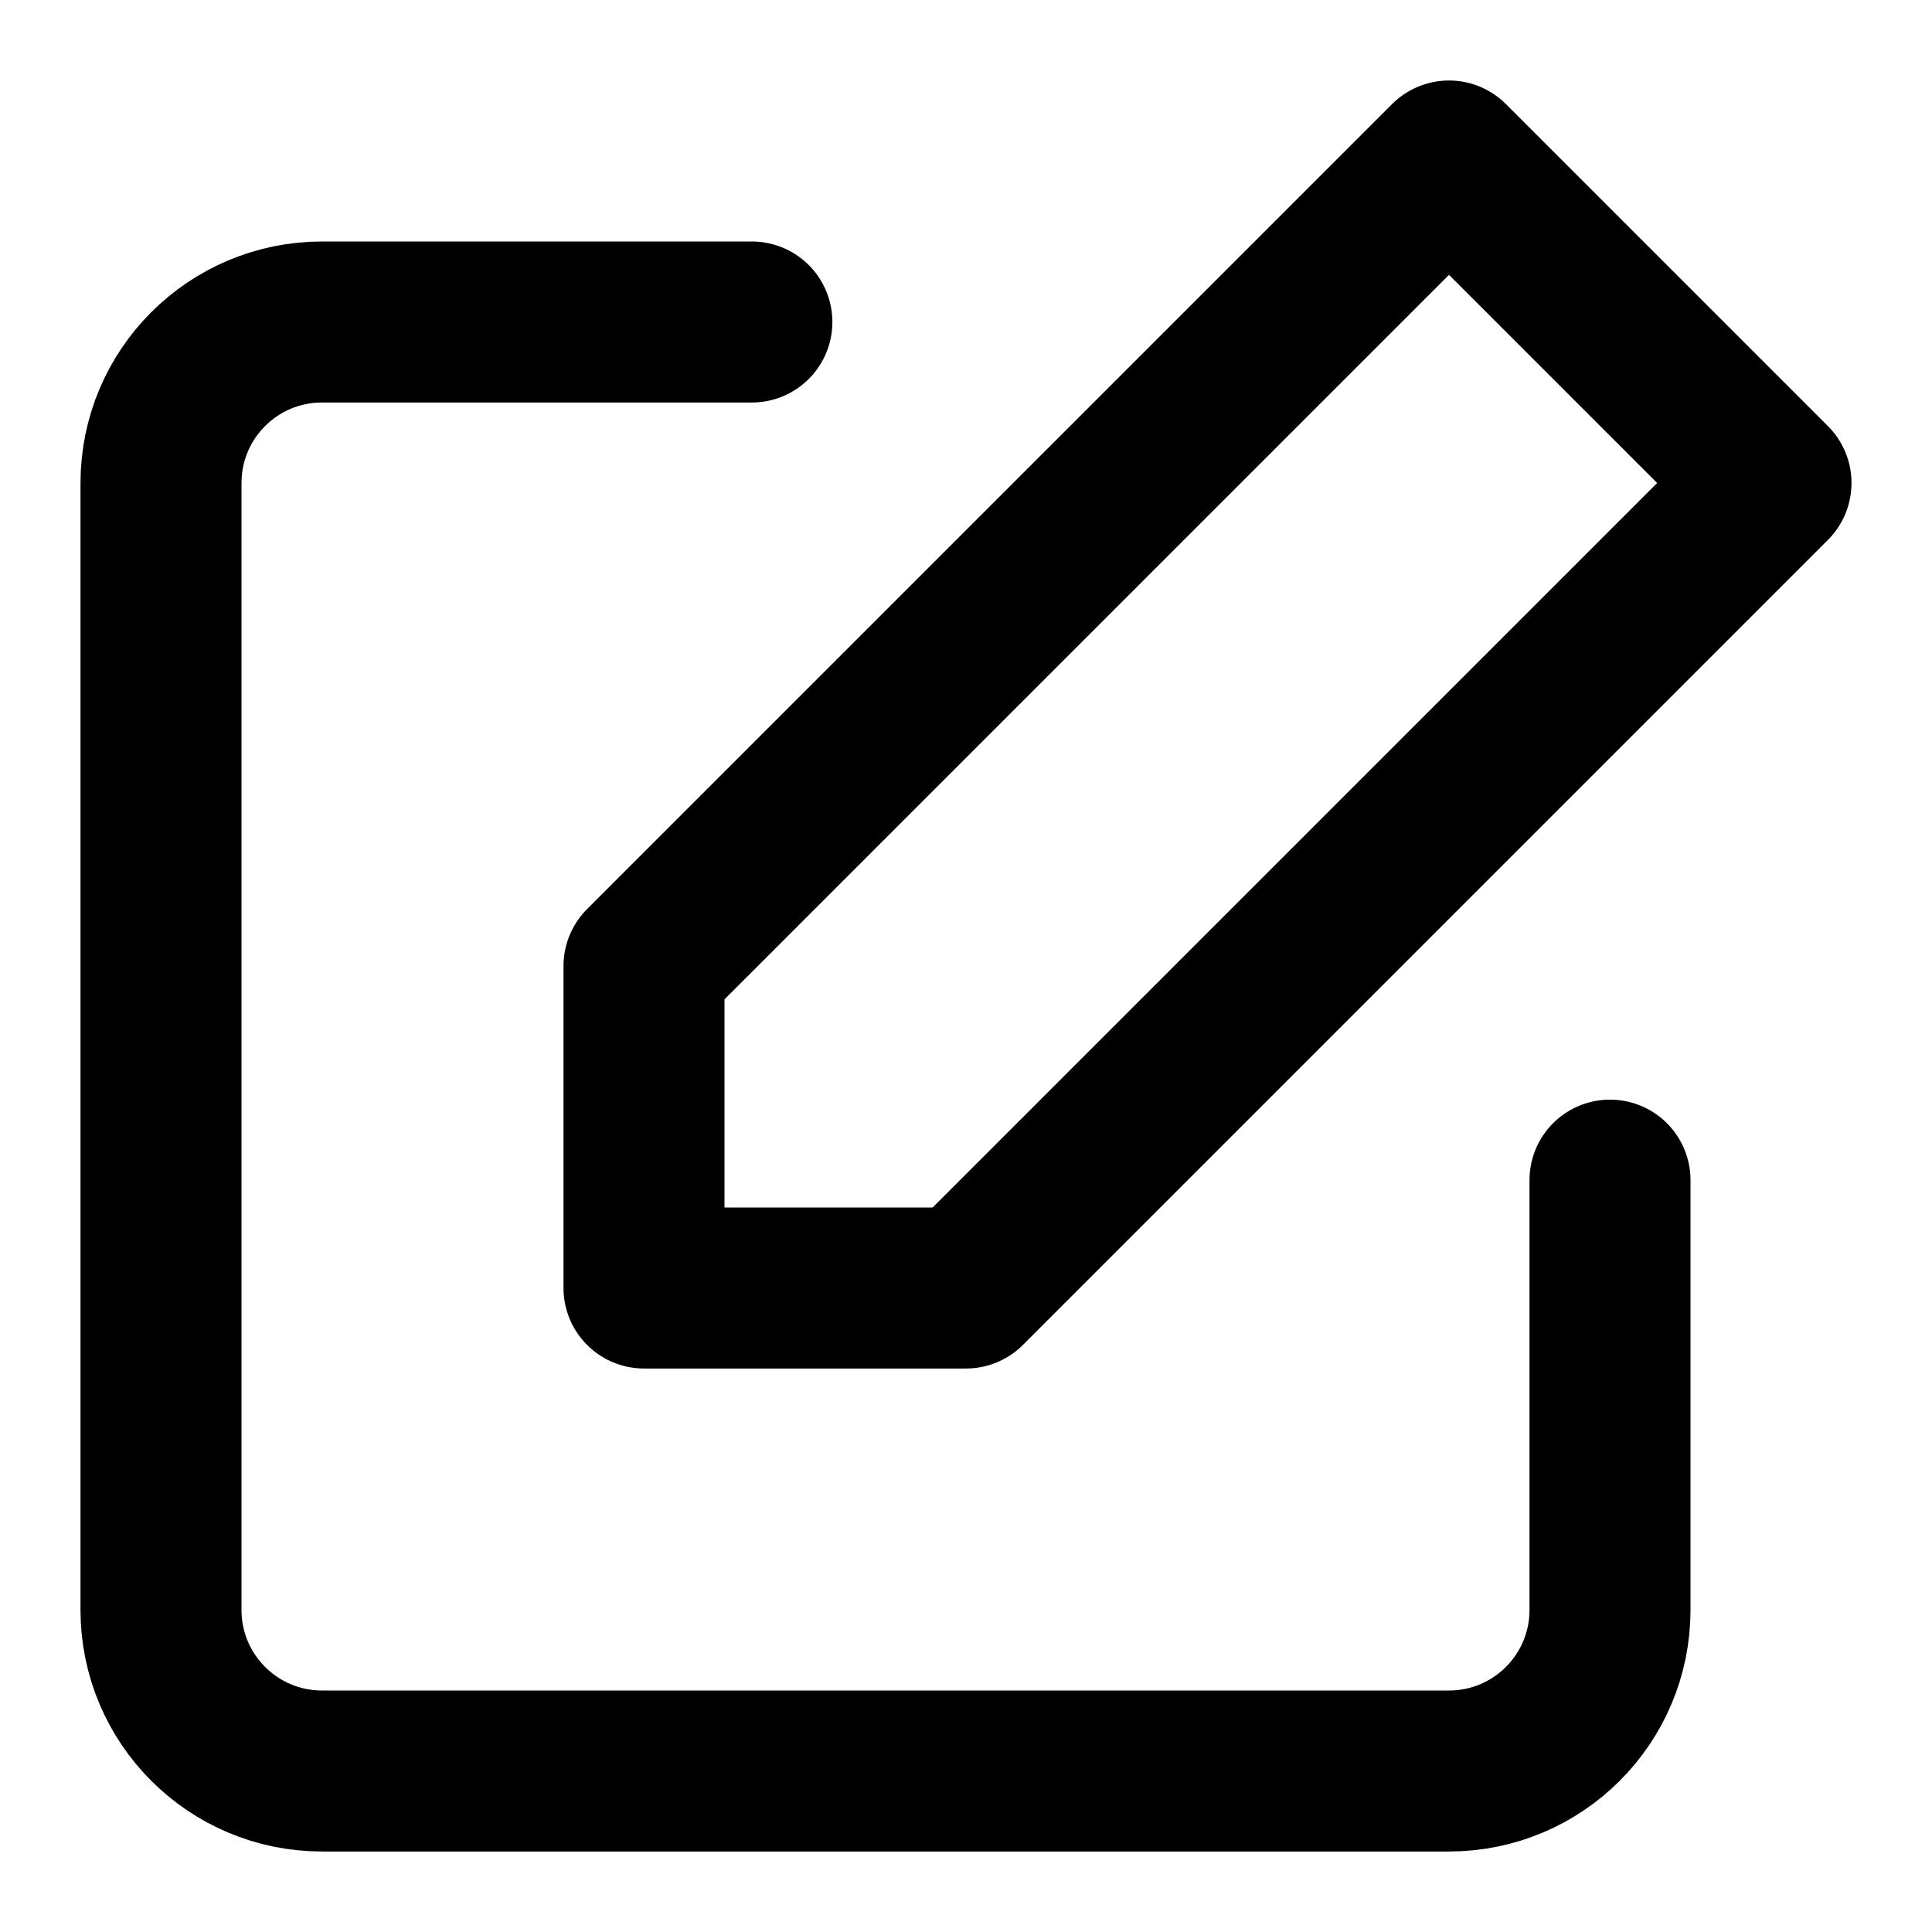
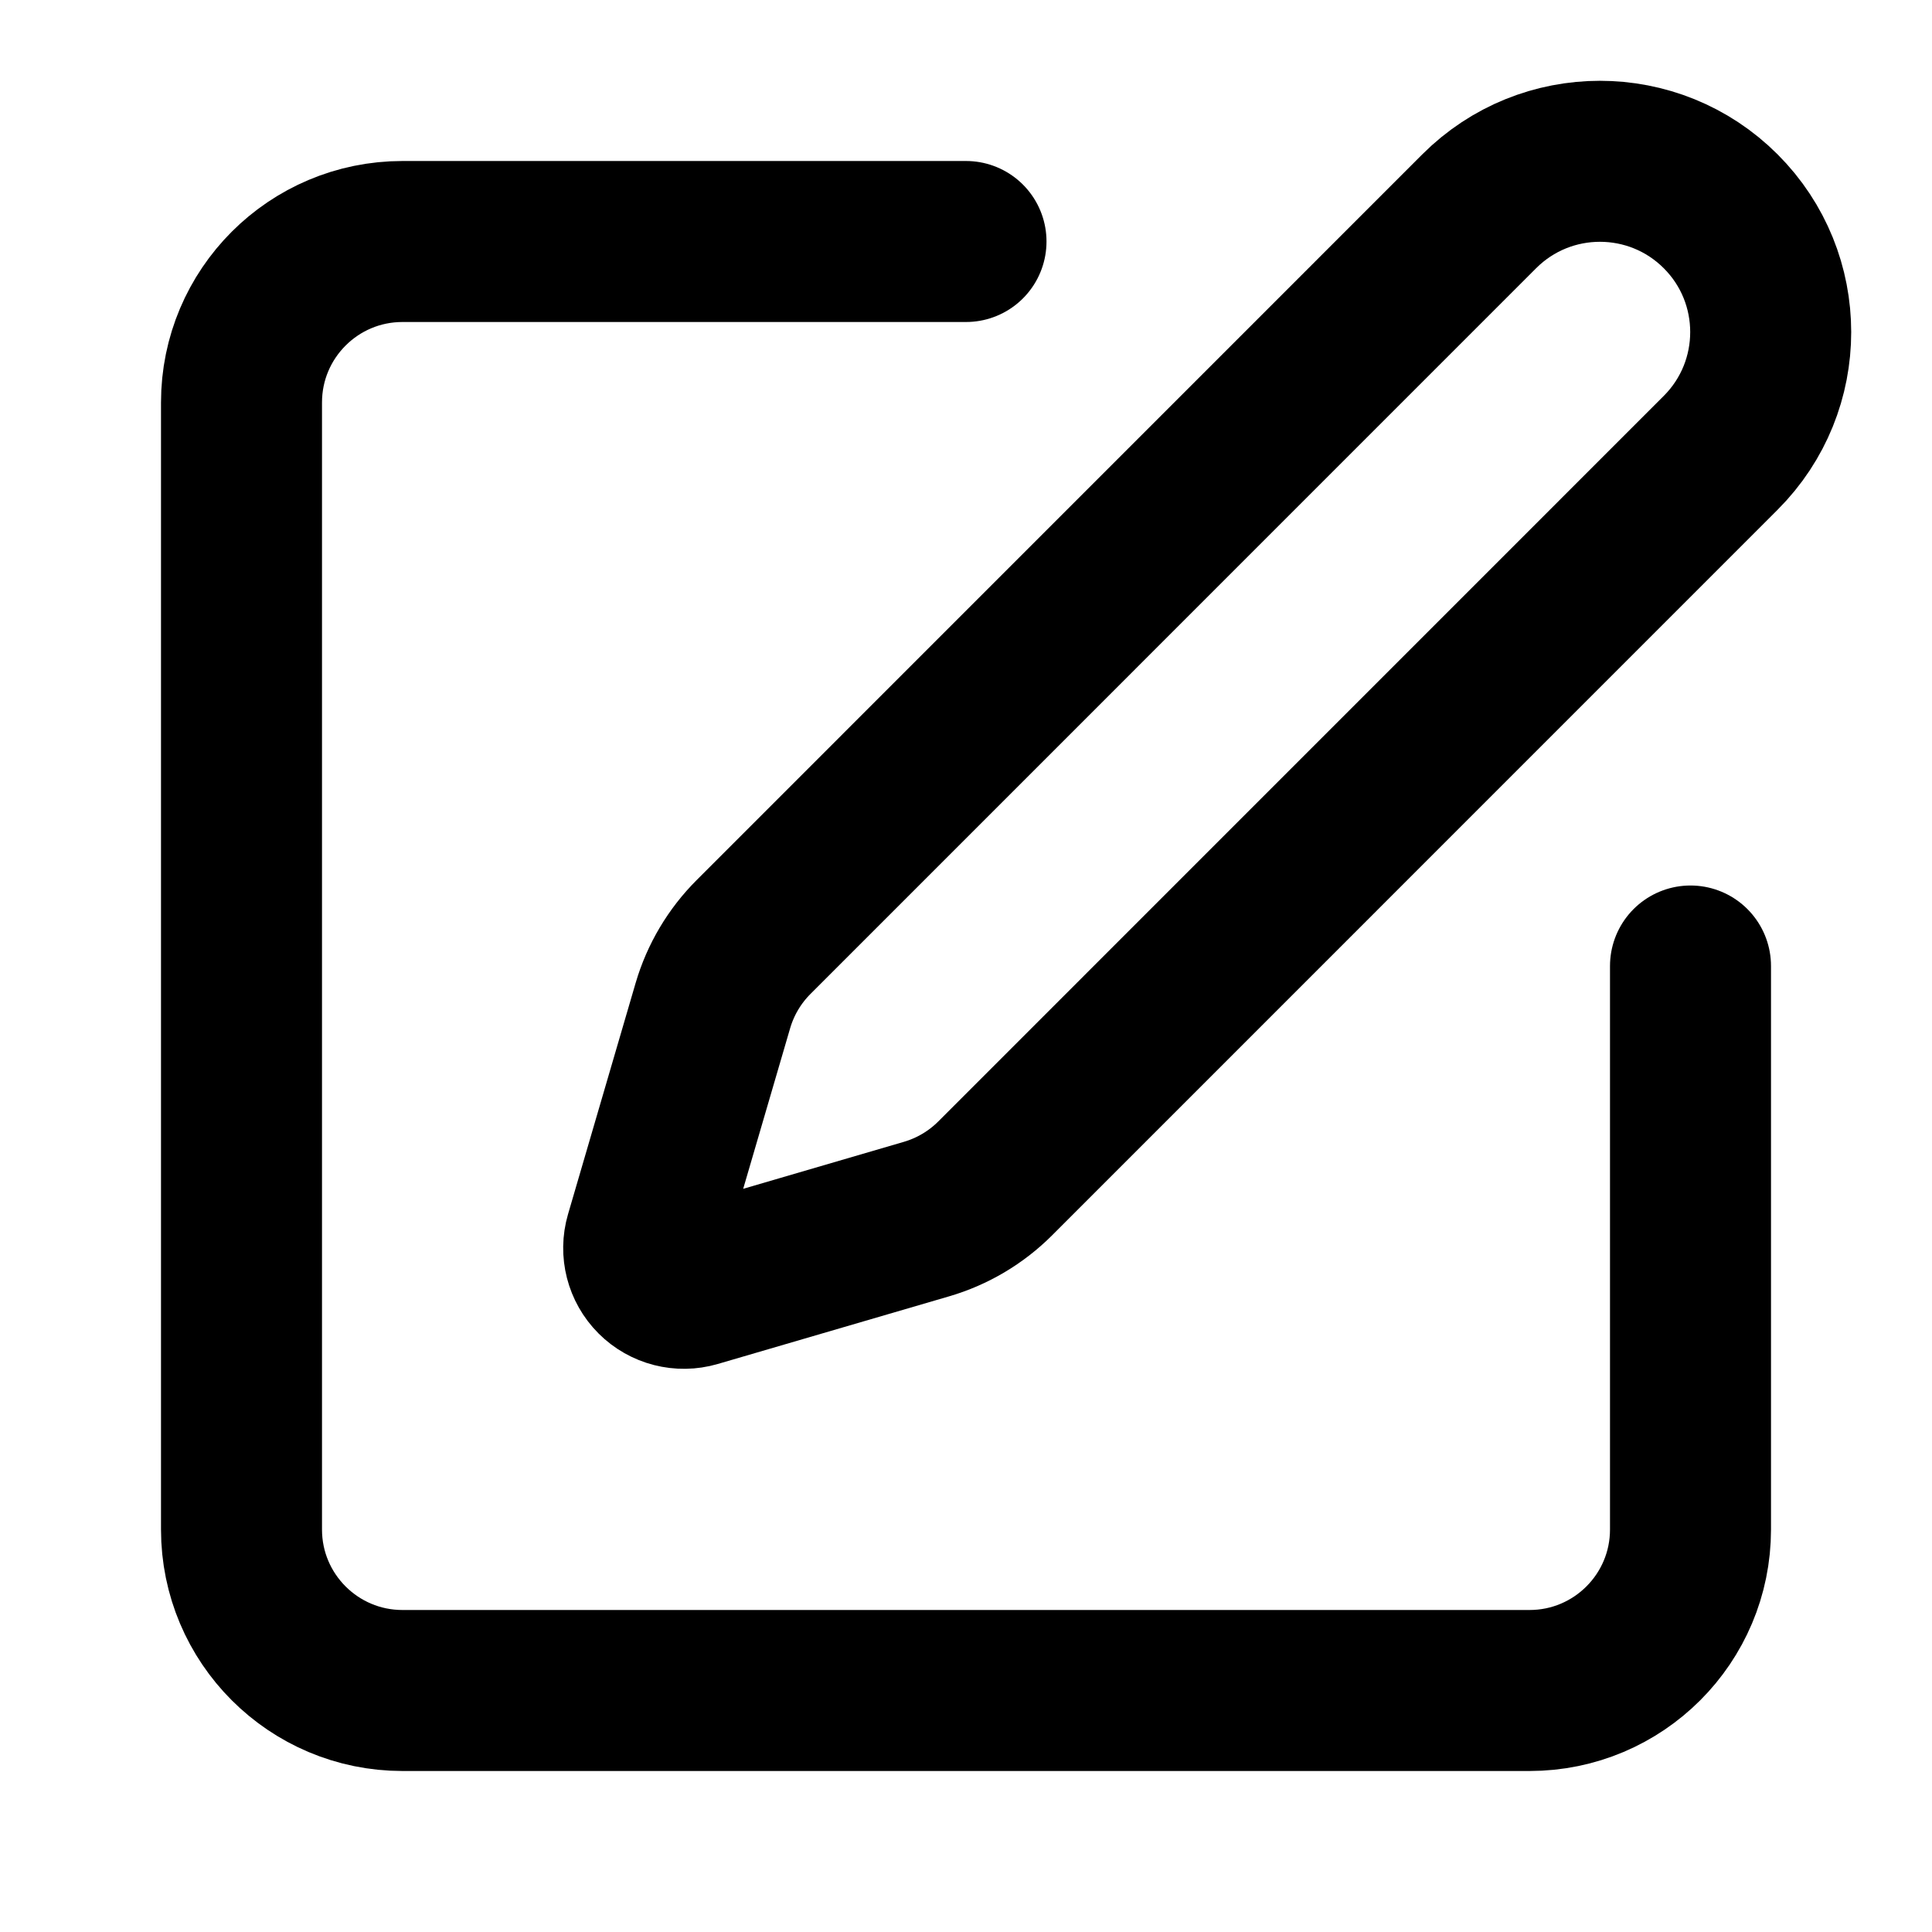
- <svg xmlns="http://www.w3.org/2000/svg" fill="none" height="24" stroke="currentColor" stroke-linecap="round" stroke-linejoin="round" stroke-width="2" viewBox="0 0 24 24" width="24">
-   <path d="M20 14.66V20a2 2 0 0 1-2 2H4a2 2 0 0 1-2-2V6a2 2 0 0 1 2-2h5.34" />
-   <polygon points="18 2 22 6 12 16 8 16 8 12 18 2" />
+ <svg xmlns="http://www.w3.org/2000/svg" width="32" height="32" viewBox="0 0 24 24" fill="none" stroke="currentColor" stroke-width="2" stroke-linecap="round" stroke-linejoin="round" class="lucide lucide-square-pen-icon lucide-square-pen">
+   <path d="M12 3H5a2 2 0 0 0-2 2v14a2 2 0 0 0 2 2h14a2 2 0 0 0 2-2v-7" />
+   <path d="M18.375 2.625a1 1 0 0 1 3 3l-9.013 9.014a2 2 0 0 1-.853.505l-2.873.84a.5.5 0 0 1-.62-.62l.84-2.873a2 2 0 0 1 .506-.852z" />
</svg>
